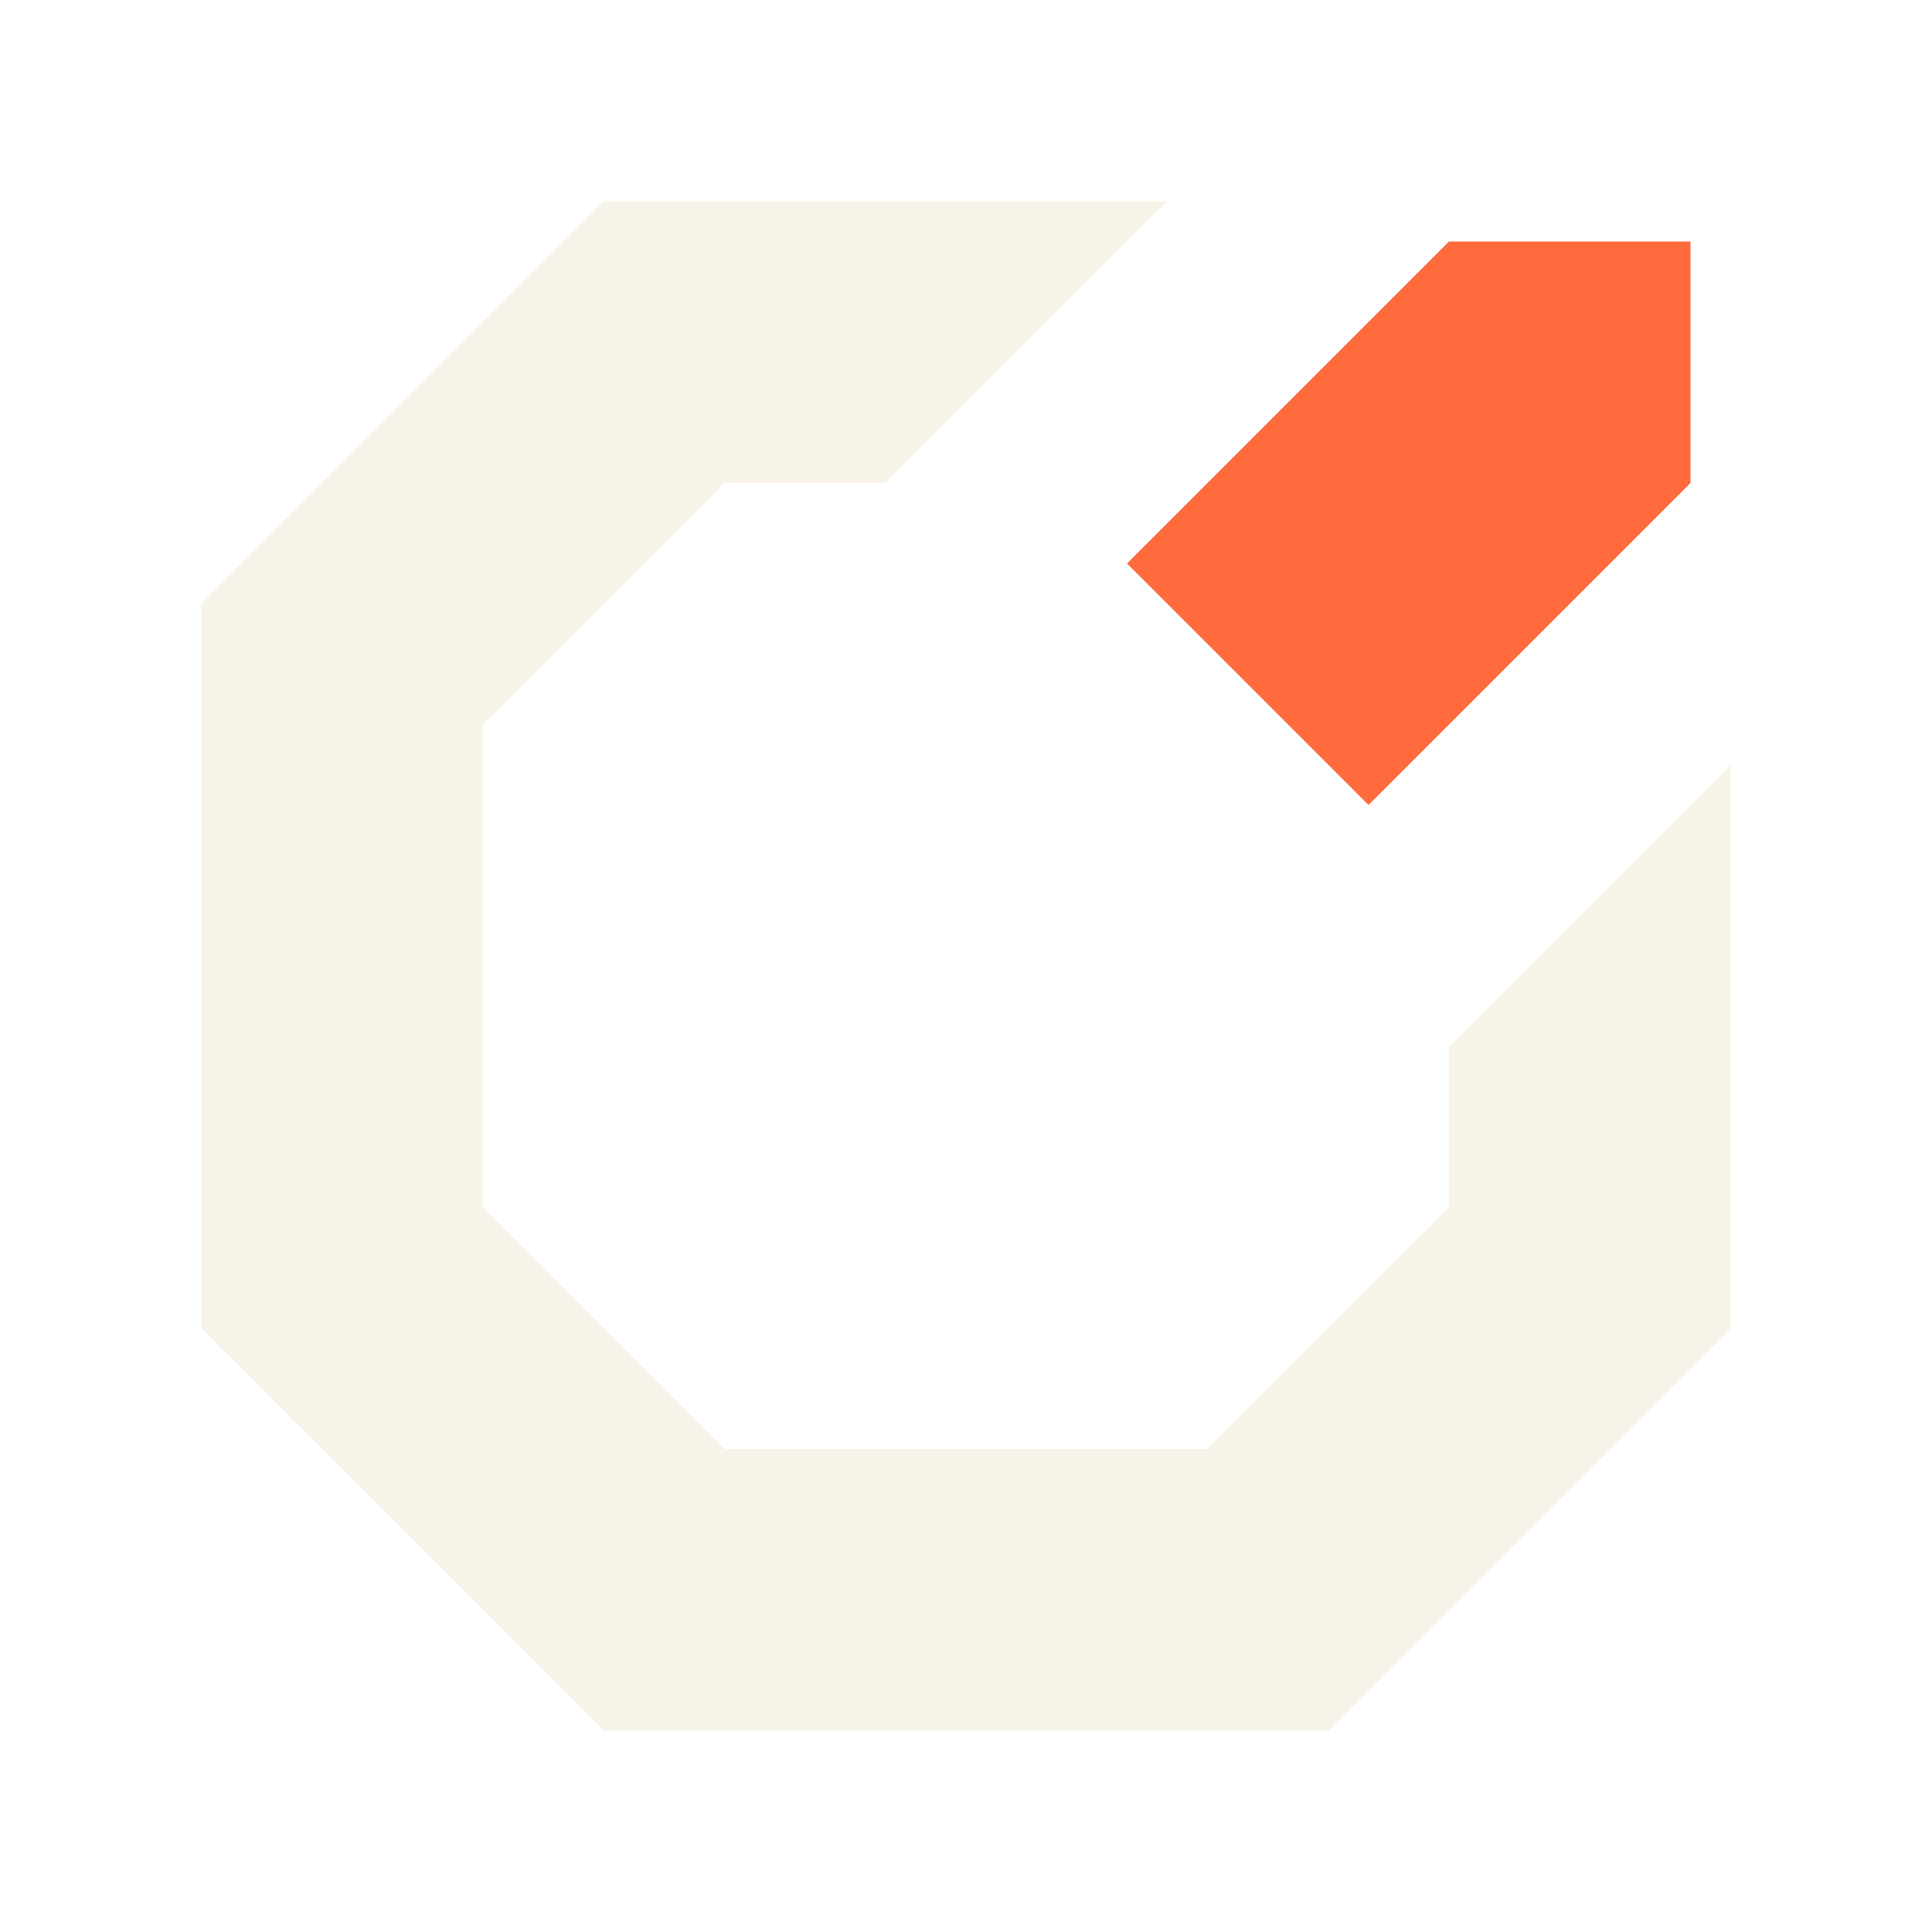
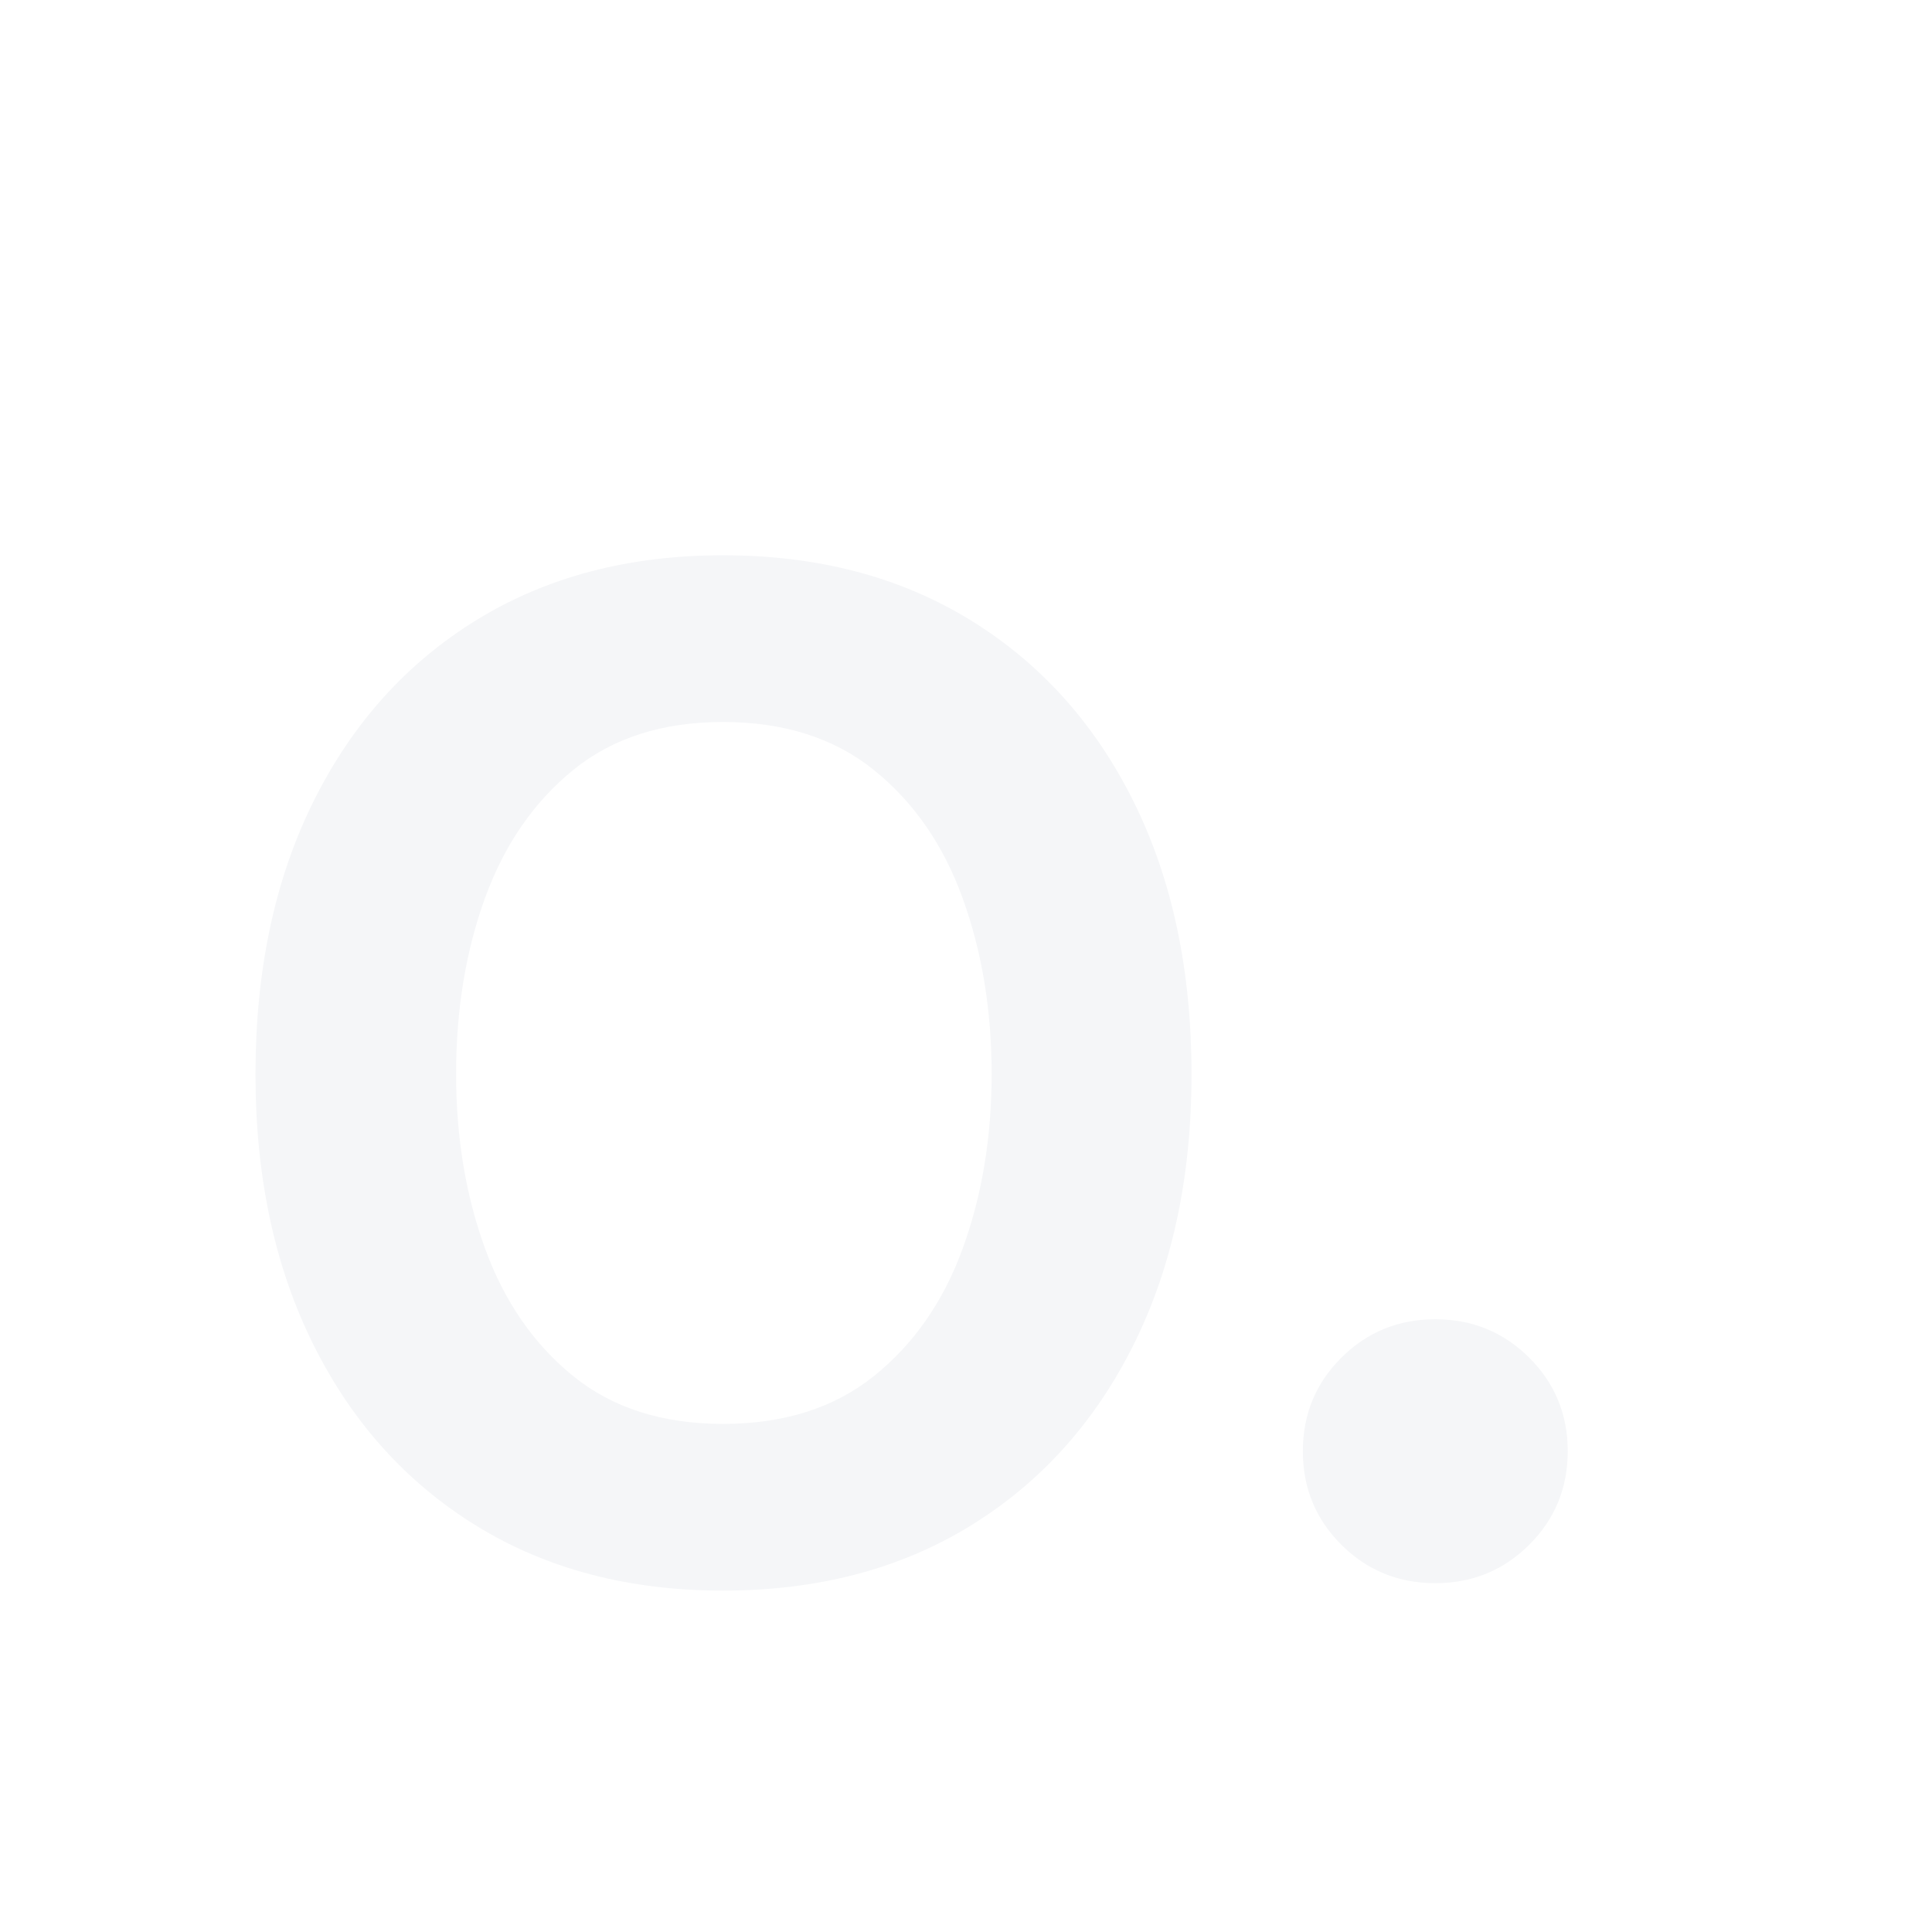
- <svg xmlns="http://www.w3.org/2000/svg" viewBox="0 0 48 48" fill="none">
-   <path fill="#F8F3E8" d="M29 5H15L5 15v18l10 10h18l10-10V19l-7 7v4l-6 6H18l-6-6V18l6-6h4z" />
-   <path fill="#FF6B3D" d="M36 6h6v6l-8 8-6-6z" />
+ <svg xmlns="http://www.w3.org/2000/svg" viewBox="0 0 80 80" width="80" height="80" role="img">
+   <g fill="#f5f6f8">
+     <path transform="translate(7.000 65.000) scale(0.037109 -0.037109)" d="M618.04 -23.28Q460.64 -23.28 343.35 48.81Q226.06 120.9 161.25 250.81Q96.44 380.72 96.44 552.72Q96.44 727.18 161.25 857.5Q226.06 987.82 343.35 1059.91Q460.64 1132 618.04 1132Q776.26 1132 893.779 1059.91Q1011.299 987.82 1076.109 857.5Q1140.919 727.18 1140.919 552.72Q1140.919 380.72 1076.109 250.81Q1011.299 120.9 893.779 48.81Q776.26 -23.28 618.04 -23.28ZM618.04 162.739Q720.06 162.739 786.671 216.239Q853.281 269.739 885.581 358.48Q917.881 447.22 917.881 553.08Q917.881 659.94 885.581 749.23Q853.281 838.521 786.671 892.251Q720.06 945.981 618.04 945.981Q516.659 945.981 450.779 892.251Q384.899 838.521 352.599 749.64Q320.299 660.76 320.299 553.08Q320.299 447.22 352.599 358.48Q384.899 269.739 450.779 216.239Q516.659 162.739 618.04 162.739Z" />
+     <path transform="translate(47.904 65.000) scale(0.037109 -0.037109)" d="M310.659 -14.98Q248.9 -14.98 205.89 27.85Q162.88 70.68 162.88 132.26Q162.88 193.839 205.89 236.669Q248.9 279.499 310.659 279.499Q372.419 279.499 415.429 236.669Q458.439 193.839 458.439 132.26Q458.439 70.68 415.429 27.85Q372.419 -14.98 310.659 -14.98Z" />
+   </g>
</svg>
